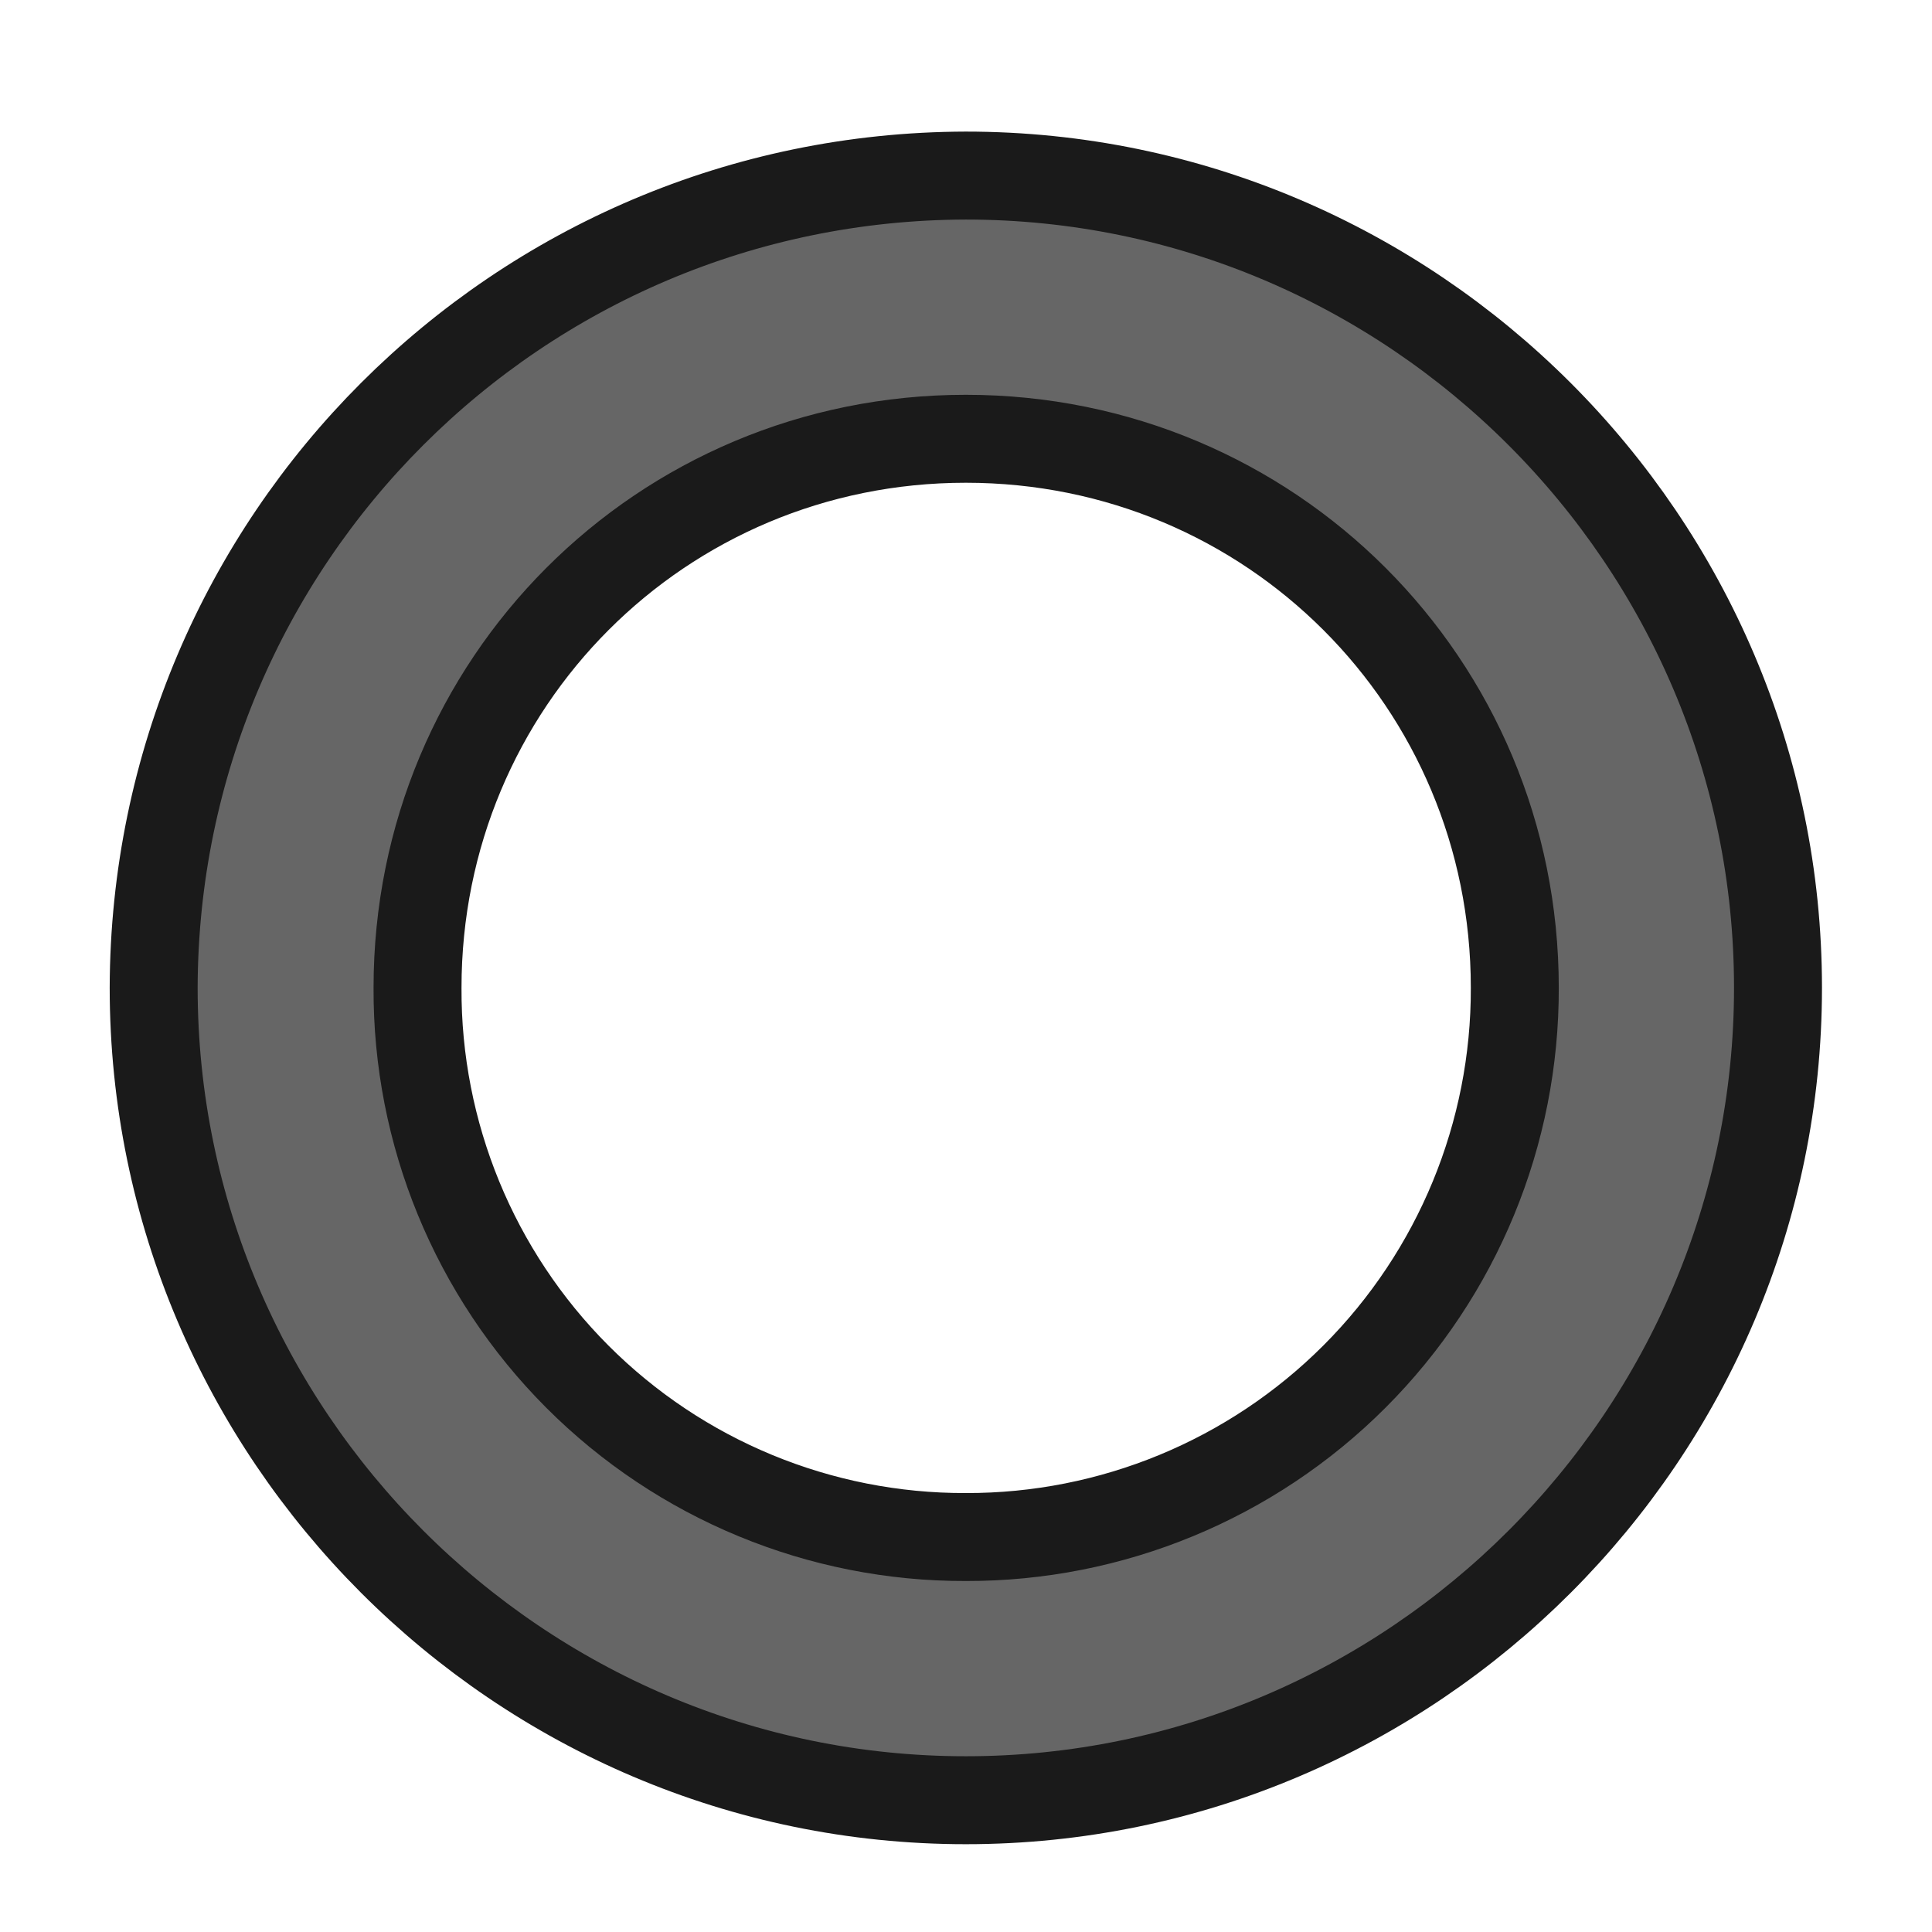
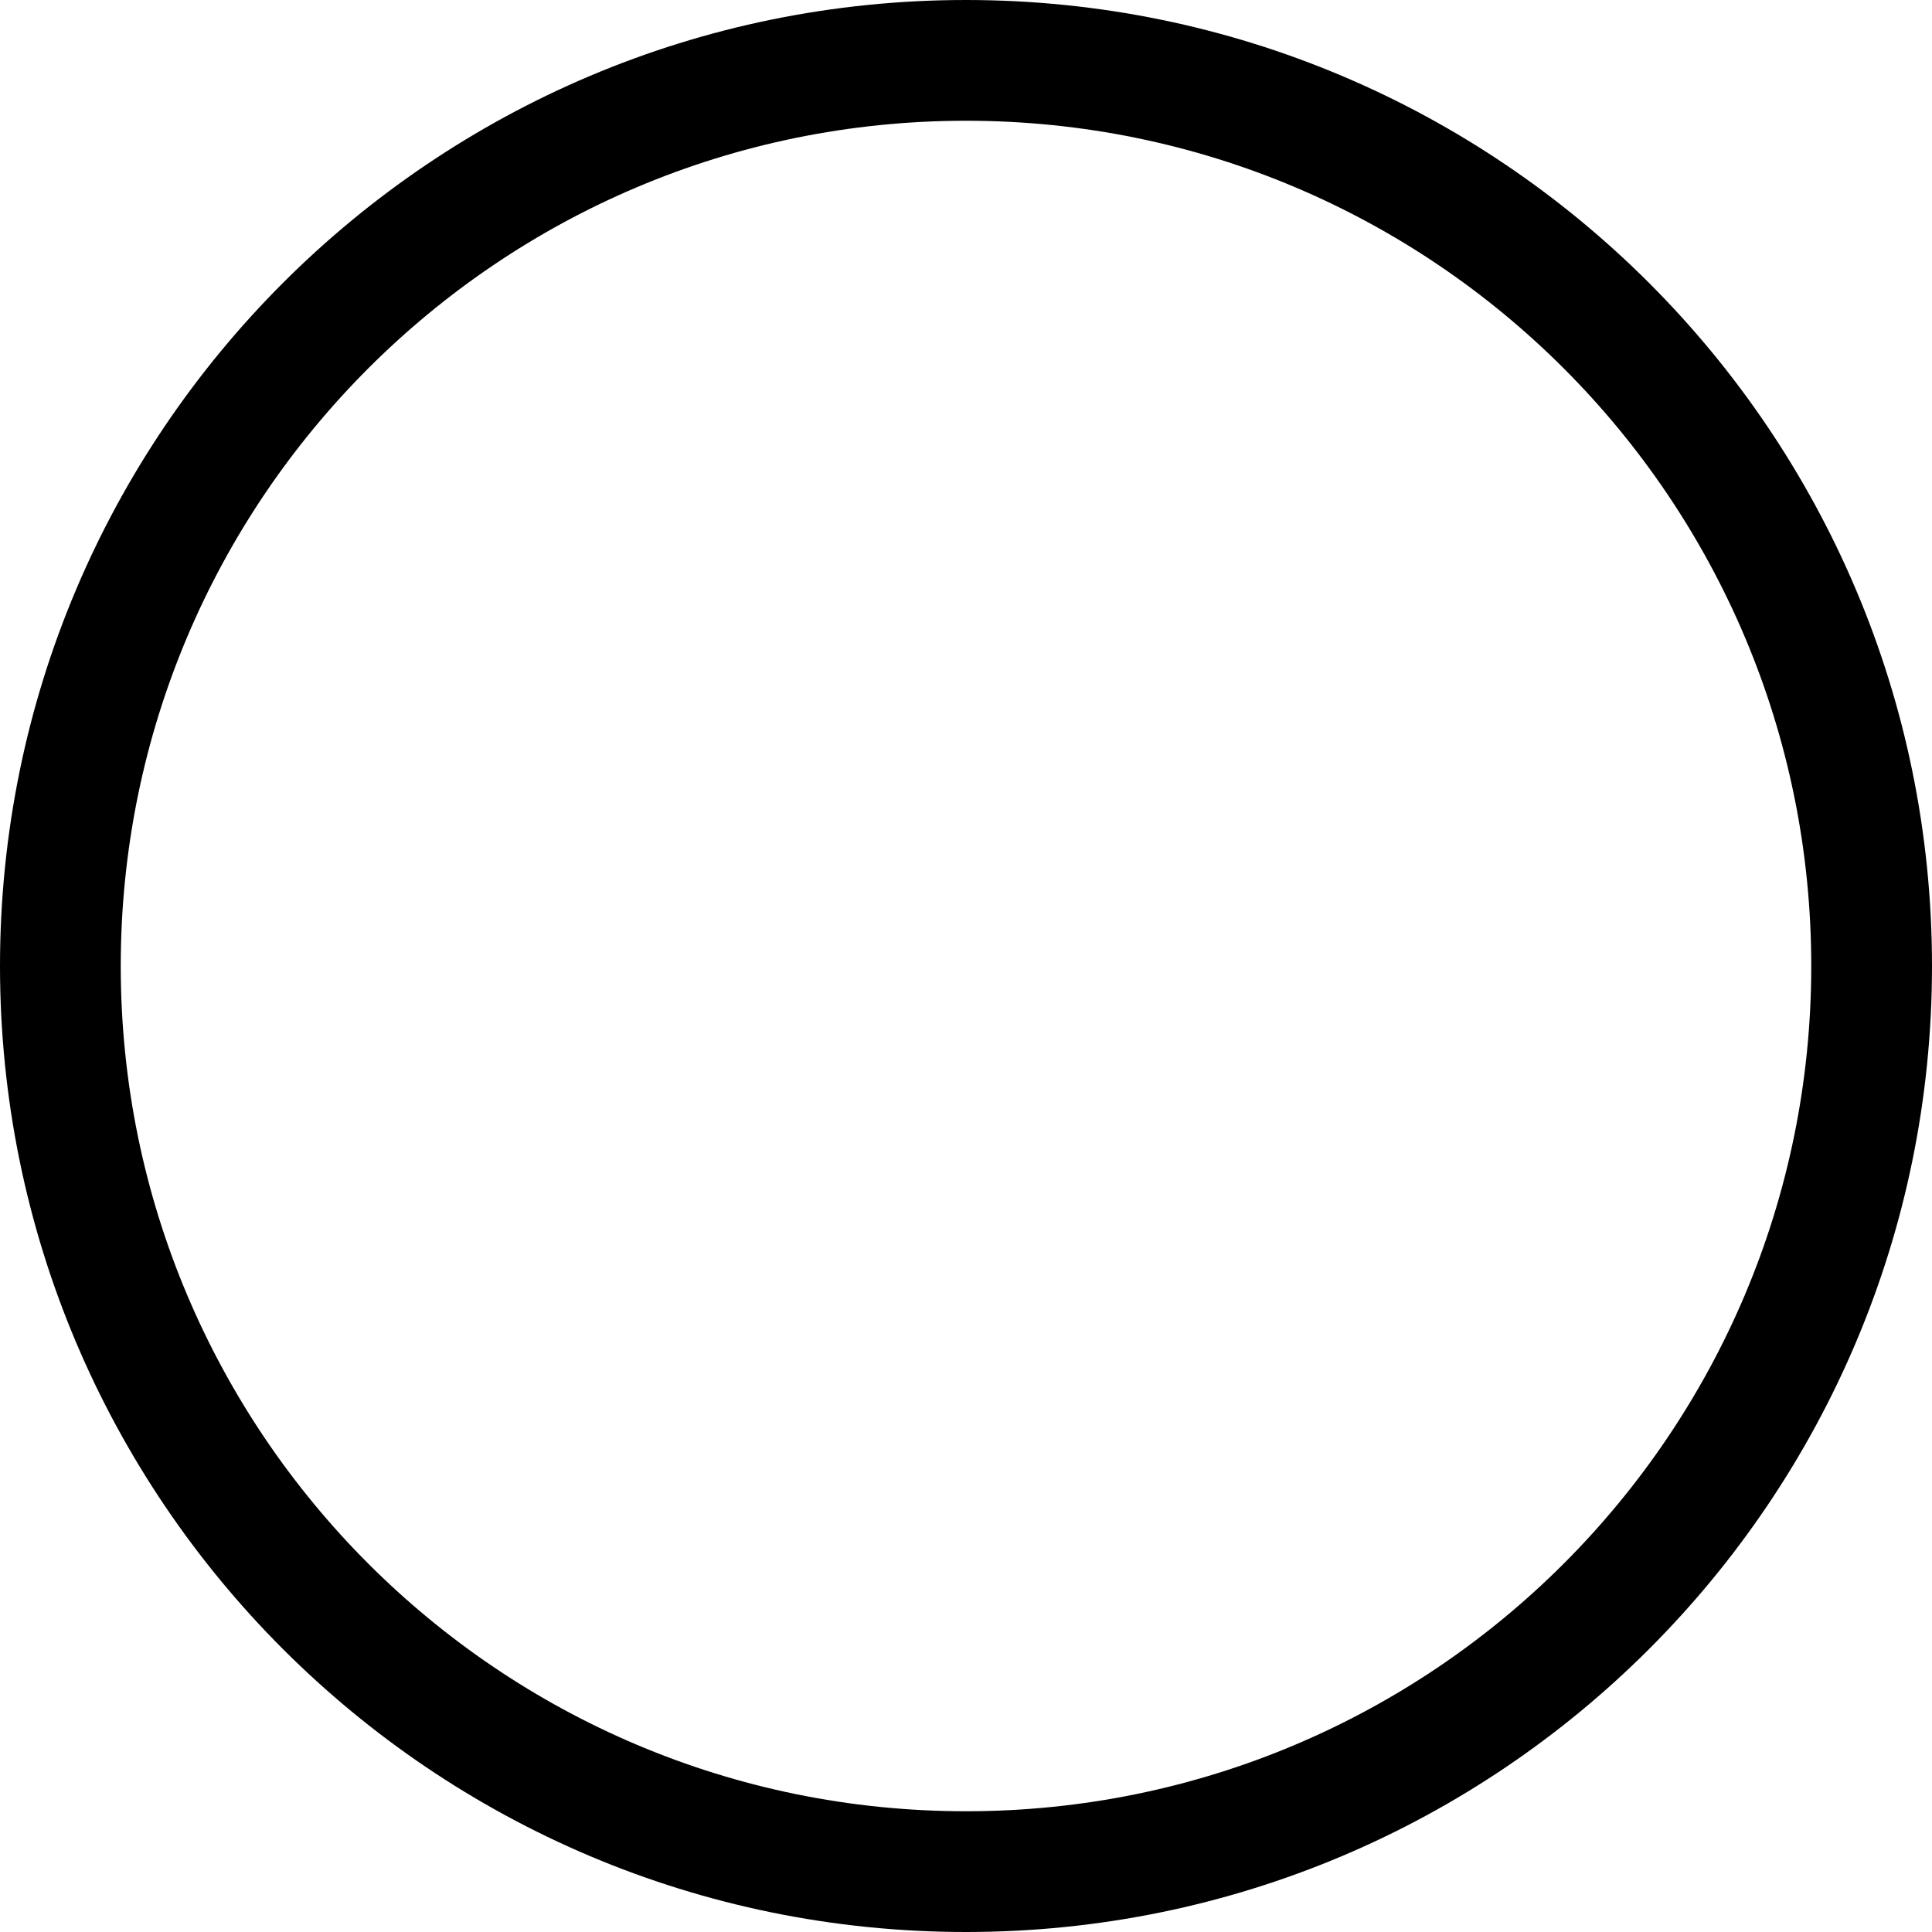
- <svg xmlns="http://www.w3.org/2000/svg" viewBox="0 0 5.821 5.821" height="22" width="22">
-   <defs>
-     <linearGradient id="a">
-       <stop style="stop-color:#3689e6;stop-opacity:1" offset="0" />
-       <stop style="stop-color:#64baff;stop-opacity:1" offset="1" />
-     </linearGradient>
-     <linearGradient id="c">
-       <stop style="stop-color:#f9f9f9;stop-opacity:1" offset="0" />
-       <stop style="stop-color:#d8d8d8;stop-opacity:1" offset="1" />
-     </linearGradient>
-     <linearGradient id="b">
-       <stop style="stop-color:#efdfc4;stop-opacity:1" offset="0" />
-       <stop style="stop-color:#e7c591;stop-opacity:1" offset="1" />
-     </linearGradient>
-     <linearGradient id="d">
-       <stop style="stop-color:#9bdb4d;stop-opacity:1" offset="0" />
-       <stop style="stop-color:#68b723;stop-opacity:1" offset="1" />
-     </linearGradient>
-     <linearGradient id="f">
-       <stop style="stop-color:#c6f27b;stop-opacity:1" offset="0" />
-       <stop style="stop-color:#93d049;stop-opacity:1" offset="1" />
-     </linearGradient>
-     <linearGradient id="e">
-       <stop style="stop-color:#c396eb;stop-opacity:1" offset="0" />
-       <stop style="stop-color:#9d68d7;stop-opacity:1" offset="1" />
-     </linearGradient>
-   </defs>
-   <g transform="translate(-148.907 -517.278)">
-     <circle style="fill:none;stroke:#666;stroke-width:.794;stroke-linecap:round;stroke-miterlimit:4;stroke-dasharray:none;paint-order:stroke markers fill;stop-color:#000" cx="151.817" cy="520.254" r="2.051" />
-     <path style="color:#000;font-style:normal;font-variant:normal;font-weight:400;font-stretch:normal;font-size:medium;line-height:normal;font-family:sans-serif;font-variant-ligatures:normal;font-variant-position:normal;font-variant-caps:normal;font-variant-numeric:normal;font-variant-alternates:normal;font-variant-east-asian:normal;font-feature-settings:normal;font-variation-settings:normal;text-indent:0;text-align:start;text-decoration:none;text-decoration-line:none;text-decoration-style:solid;text-decoration-color:#000;letter-spacing:normal;word-spacing:normal;text-transform:none;writing-mode:lr-tb;direction:ltr;text-orientation:mixed;dominant-baseline:auto;baseline-shift:baseline;text-anchor:start;white-space:normal;shape-padding:0;shape-margin:0;inline-size:0;clip-rule:nonzero;display:inline;overflow:visible;visibility:visible;opacity:1;isolation:auto;mix-blend-mode:normal;color-interpolation:sRGB;color-interpolation-filters:linearRGB;solid-color:#000;solid-opacity:1;vector-effect:none;fill:#666;fill-opacity:1;fill-rule:nonzero;stroke:none;stroke-width:1;stroke-linecap:round;stroke-linejoin:miter;stroke-miterlimit:4;stroke-dasharray:none;stroke-dashoffset:0;stroke-opacity:1;paint-order:stroke markers fill;color-rendering:auto;image-rendering:auto;shape-rendering:auto;text-rendering:auto;enable-background:accumulate;stop-color:#000;stop-opacity:1" d="M151.817 517.807a2.453 2.453 0 0 0-2.447 2.447c0 1.347 1.1 2.448 2.447 2.448s2.447-1.1 2.447-2.448c0-1.347-1.1-2.447-2.447-2.447zm0 .793c.918 0 1.654.736 1.654 1.654a1.65 1.65 0 0 1-1.654 1.655 1.647 1.647 0 0 1-1.652-1.655c0-.918.734-1.654 1.652-1.654z" />
-     <path style="color:#000;font-style:normal;font-variant:normal;font-weight:400;font-stretch:normal;font-size:medium;line-height:normal;font-family:sans-serif;font-variant-ligatures:normal;font-variant-position:normal;font-variant-caps:normal;font-variant-numeric:normal;font-variant-alternates:normal;font-variant-east-asian:normal;font-feature-settings:normal;font-variation-settings:normal;text-indent:0;text-align:start;text-decoration:none;text-decoration-line:none;text-decoration-style:solid;text-decoration-color:#000;letter-spacing:normal;word-spacing:normal;text-transform:none;writing-mode:lr-tb;direction:ltr;text-orientation:mixed;dominant-baseline:auto;baseline-shift:baseline;text-anchor:start;white-space:normal;shape-padding:0;shape-margin:0;inline-size:0;clip-rule:nonzero;display:inline;overflow:visible;visibility:visible;opacity:1;isolation:auto;mix-blend-mode:normal;color-interpolation:sRGB;color-interpolation-filters:linearRGB;solid-color:#000;solid-opacity:1;vector-effect:none;fill:none;fill-opacity:1;fill-rule:nonzero;stroke:#1a1a1a;stroke-width:.265;stroke-linecap:round;stroke-linejoin:miter;stroke-miterlimit:4;stroke-dasharray:none;stroke-dashoffset:0;stroke-opacity:1;paint-order:stroke markers fill;color-rendering:auto;image-rendering:auto;shape-rendering:auto;text-rendering:auto;enable-background:accumulate;stop-color:#000;stop-opacity:1" d="M151.817 517.807a2.453 2.453 0 0 0-2.447 2.447c0 1.347 1.1 2.448 2.447 2.448s2.447-1.1 2.447-2.448c0-1.347-1.1-2.447-2.447-2.447zm0 .793c.918 0 1.654.736 1.654 1.654a1.65 1.65 0 0 1-1.654 1.655 1.647 1.647 0 0 1-1.652-1.655c0-.918.734-1.654 1.652-1.654z" />
-   </g>
+ <svg xmlns="http://www.w3.org/2000/svg" width="16" height="16" fill="currentColor" class="bi bi-circle" viewBox="0 0 16 16">
+   <path d="M8 15A7 7 0 1 1 8 1a7 7 0 0 1 0 14zm0 1A8 8 0 1 0 8 0a8 8 0 0 0 0 16z" />
</svg>
